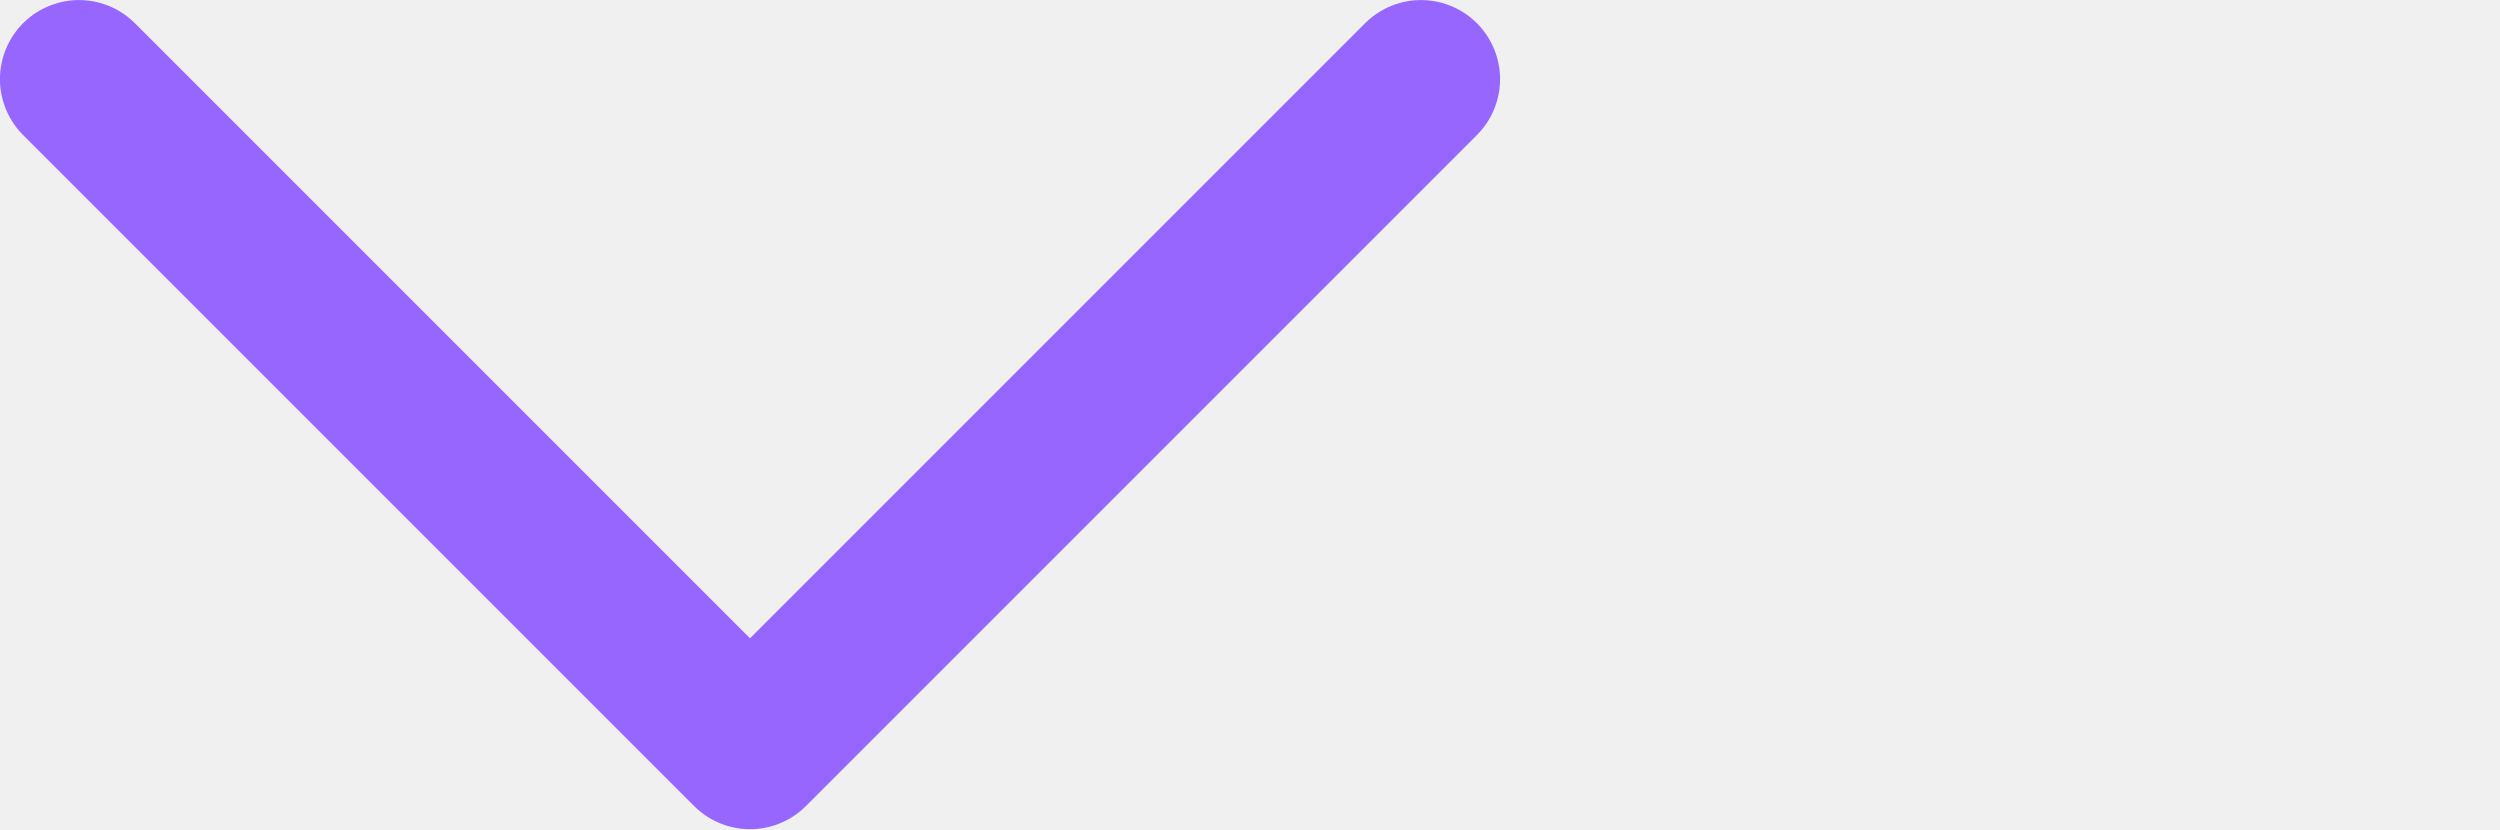
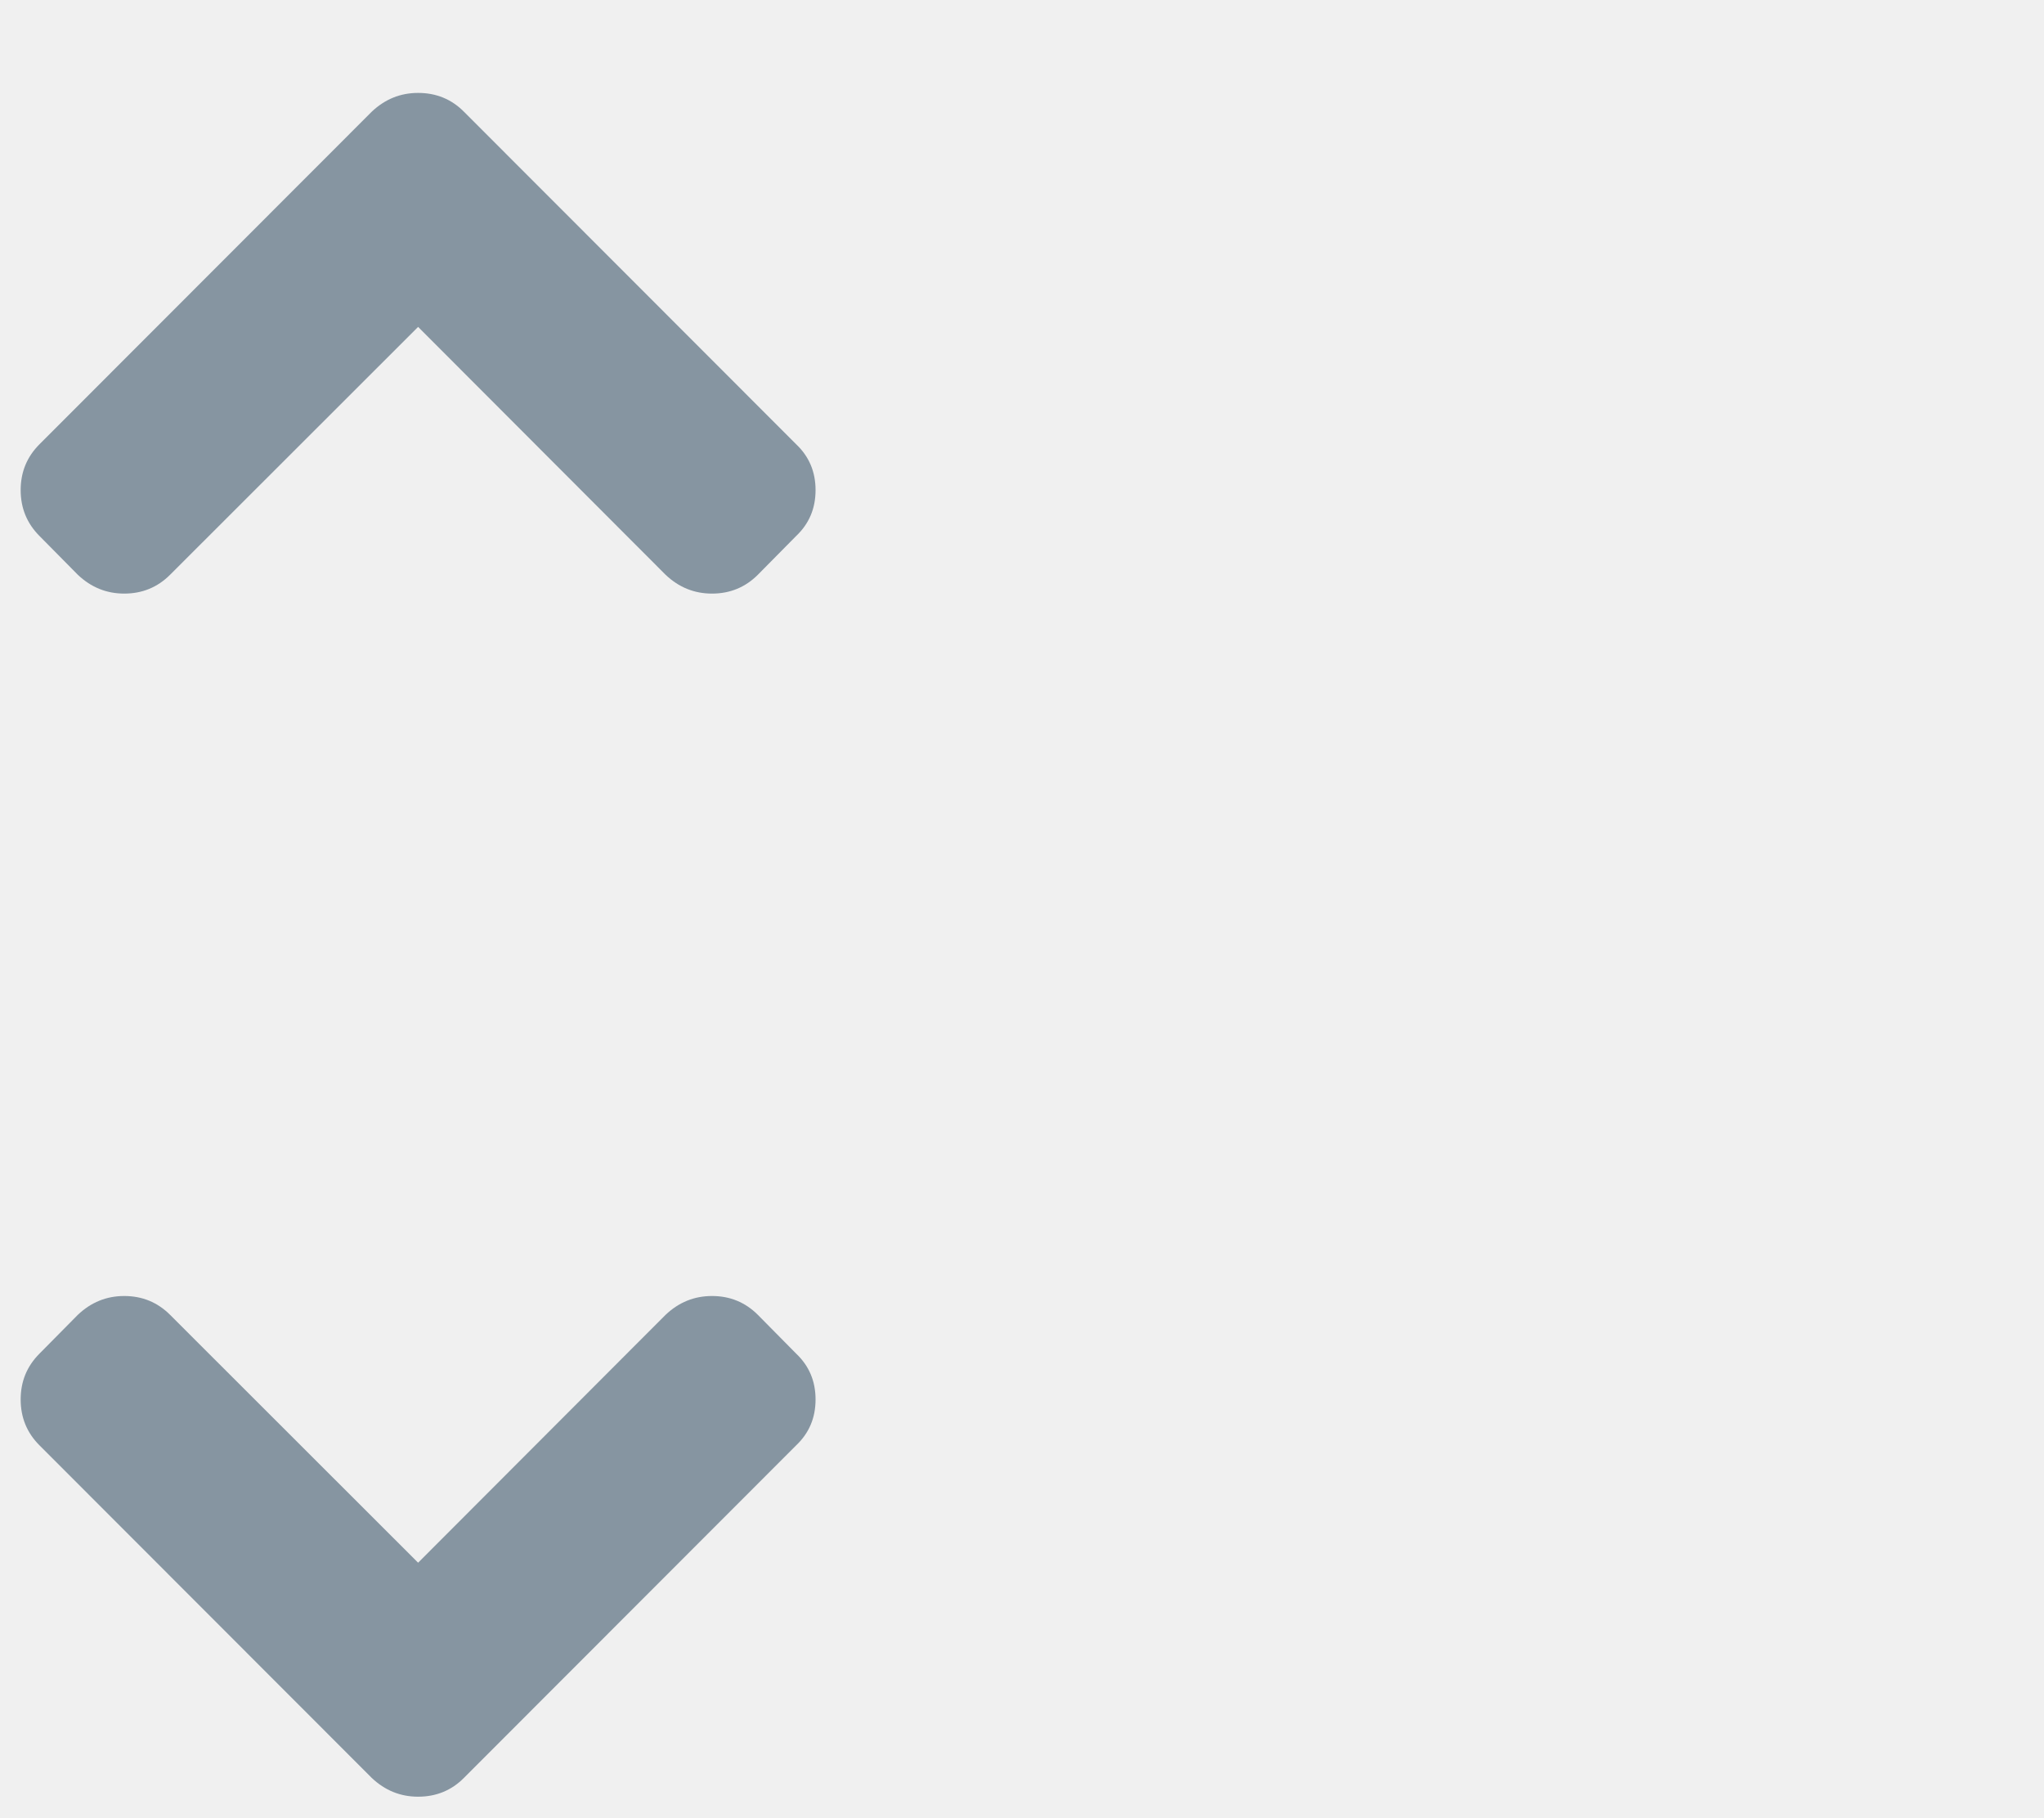
- <svg xmlns="http://www.w3.org/2000/svg" width="20" height="6.633" fill="none" version="1.1" viewBox="0 0 20 6.633">
-   <rect width="20" height="6.633" style="fill:none;stroke-width:.894" />
-   <path d="m11.368 0.633-5.368 5.368-5.368-5.368" stroke="#fff" stroke-linecap="round" stroke-linejoin="round" style="stroke-width:1.265;stroke:#9666ff" />
+ <svg xmlns="http://www.w3.org/2000/svg" width="18" height="16" version="1.1" viewBox="0 0 18 16">
+   <path d="m4.086 0.984 2.925 2.927c0.114 0.108 0.171 0.242 0.171 0.404s-0.057 0.296-0.171 0.404l-0.337 0.341c-0.111 0.111-0.246 0.166-0.404 0.166-0.156 0-0.292-0.055-0.409-0.166l-2.179-2.182-2.184 2.182c-0.111 0.111-0.246 0.166-0.404 0.166-0.156 0-0.292-0.055-0.409-0.166l-0.337-0.341c-0.111-0.111-0.166-0.246-0.166-0.404 0-0.159 0.055-0.293 0.166-0.404l2.925-2.927c0.117-0.111 0.253-0.166 0.409-0.166 0.159-1.6e-5 0.294 0.055 0.404 0.166z" clip-rule="evenodd" fill="#8695a1" fill-rule="evenodd" />
+   <path d="m4.086 15.652 2.925-2.927c0.114-0.108 0.171-0.242 0.171-0.404s-0.057-0.296-0.171-0.404l-0.337-0.341c-0.111-0.111-0.246-0.166-0.404-0.166-0.156 0-0.292 0.055-0.409 0.166l-2.179 2.182-2.184-2.182c-0.111-0.111-0.246-0.166-0.404-0.166-0.156 0-0.292 0.055-0.409 0.166l-0.337 0.341c-0.111 0.111-0.166 0.245-0.166 0.404 0 0.159 0.055 0.293 0.166 0.404l2.925 2.927c0.117 0.111 0.253 0.166 0.409 0.166 0.159 0 0.294-0.055 0.404-0.166z" clip-rule="evenodd" fill="#8695a1" fill-rule="evenodd" />
</svg>
